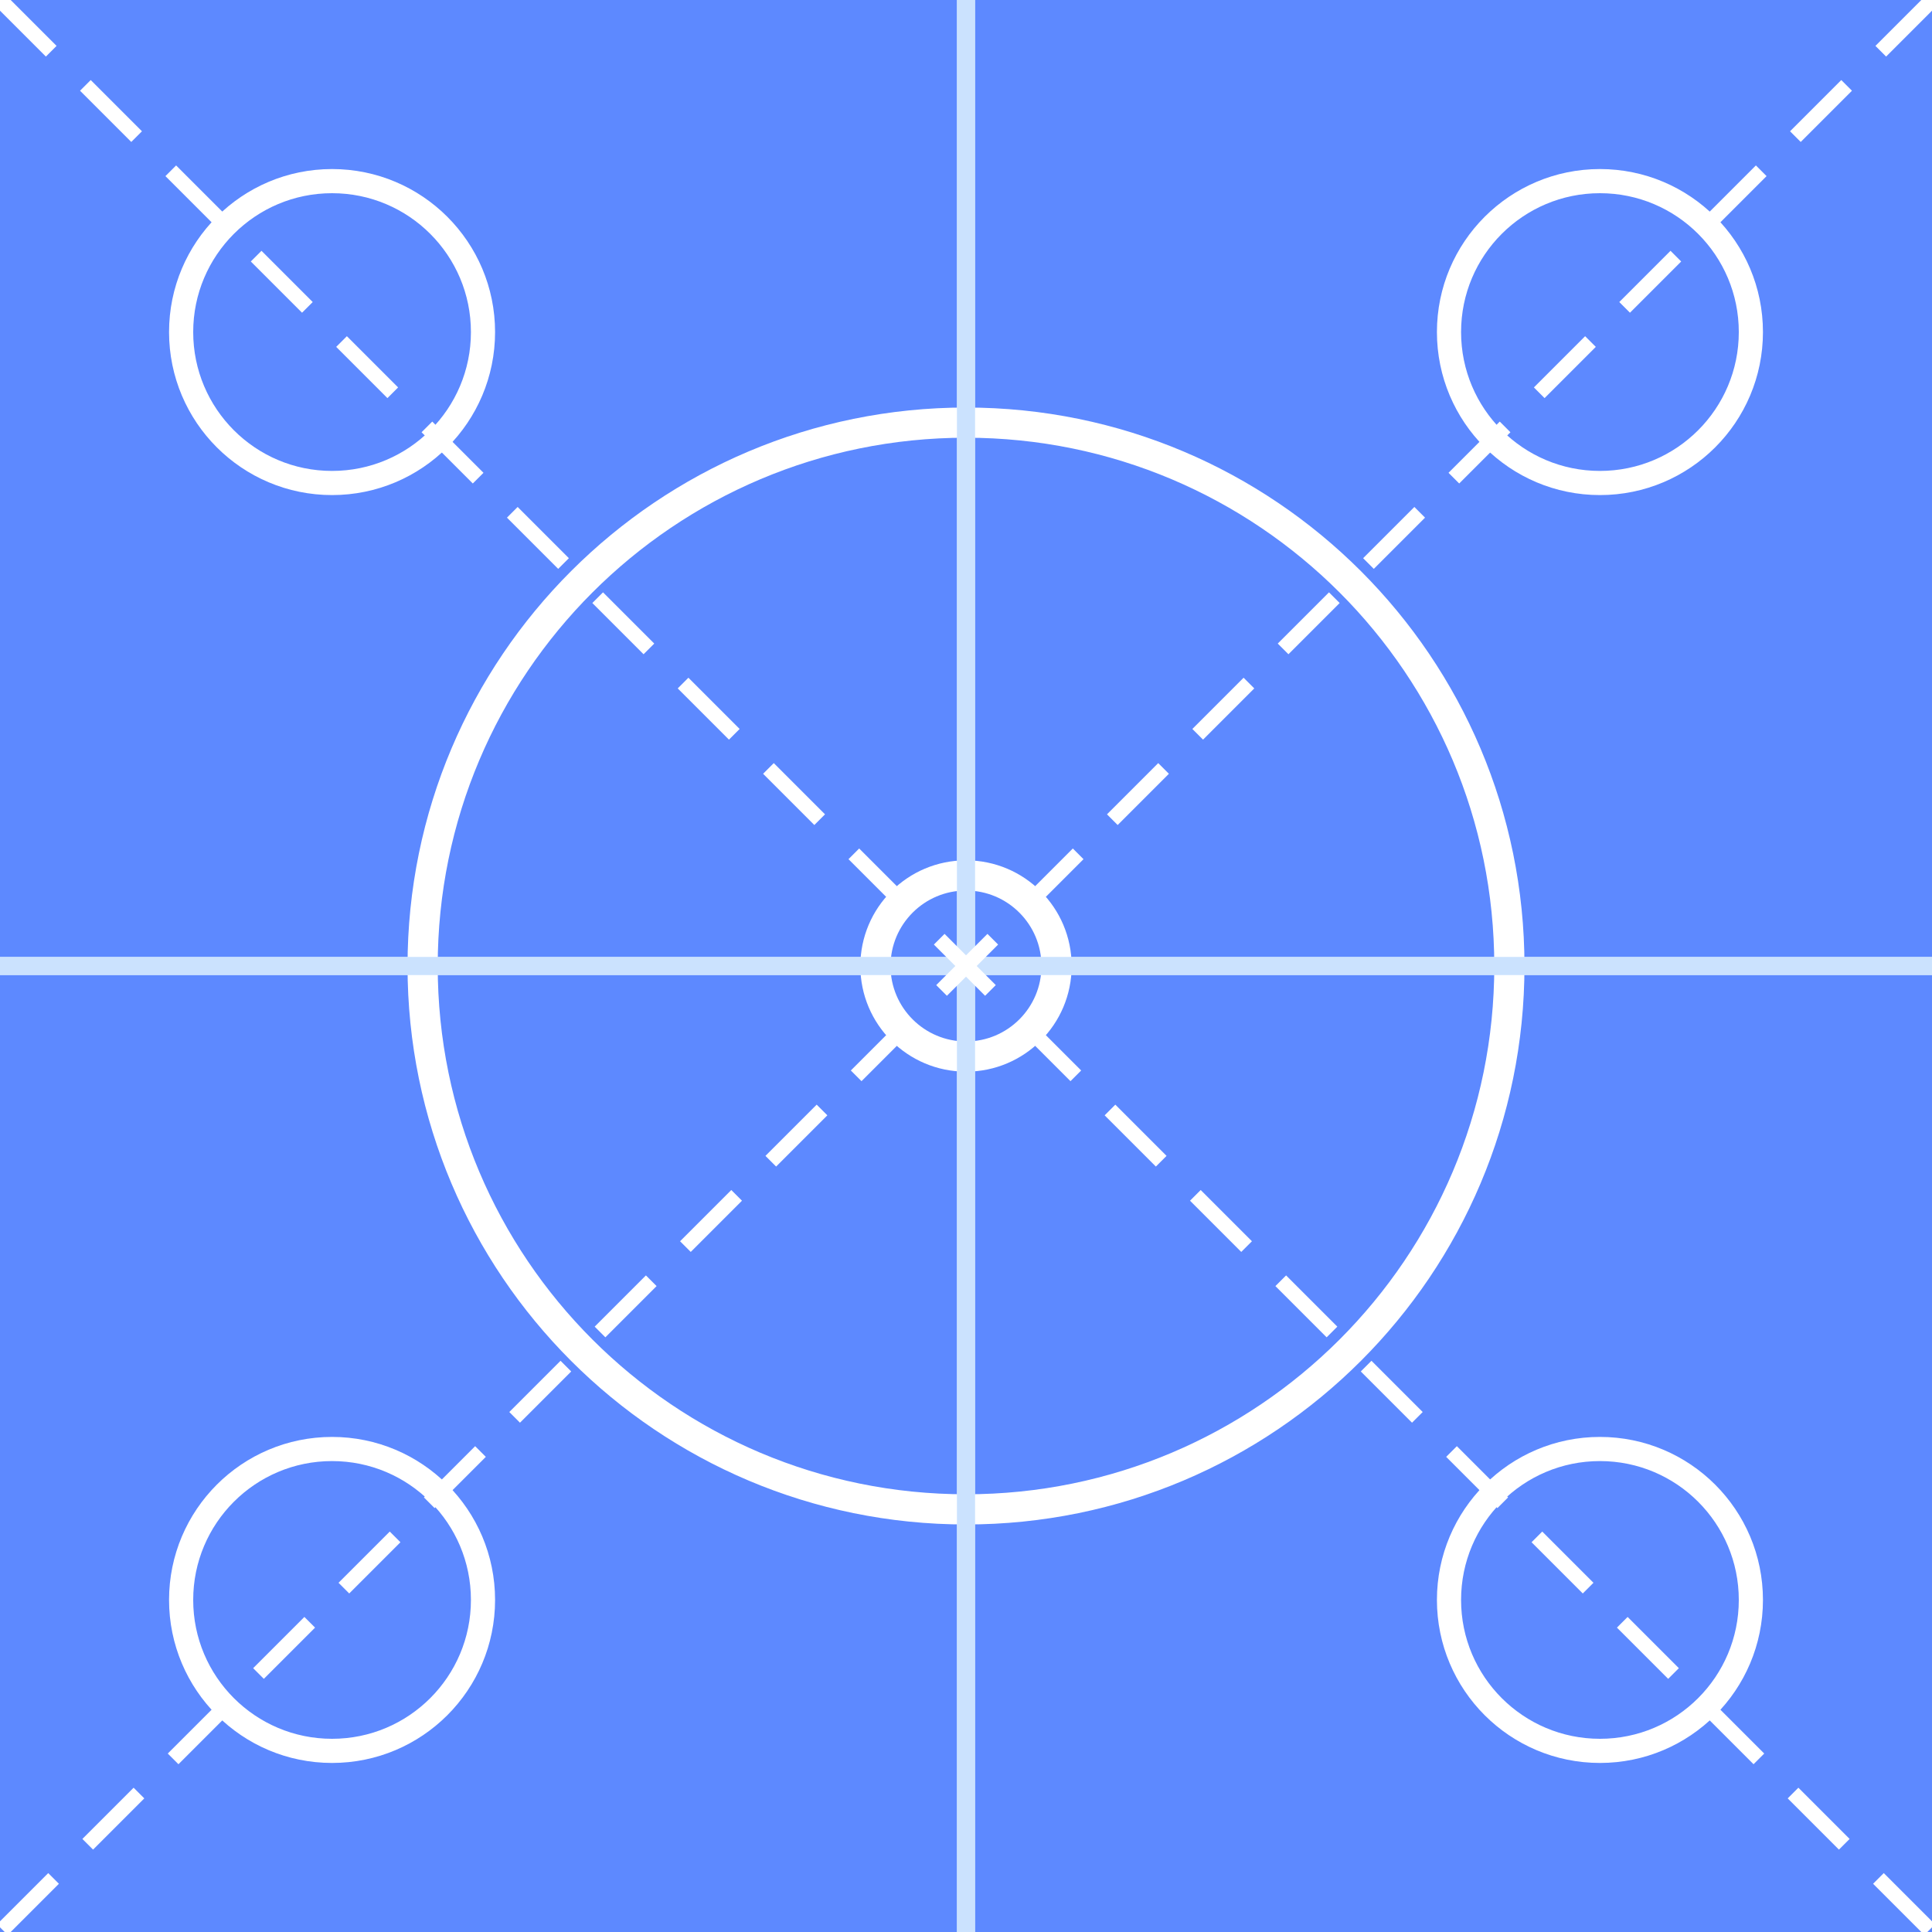
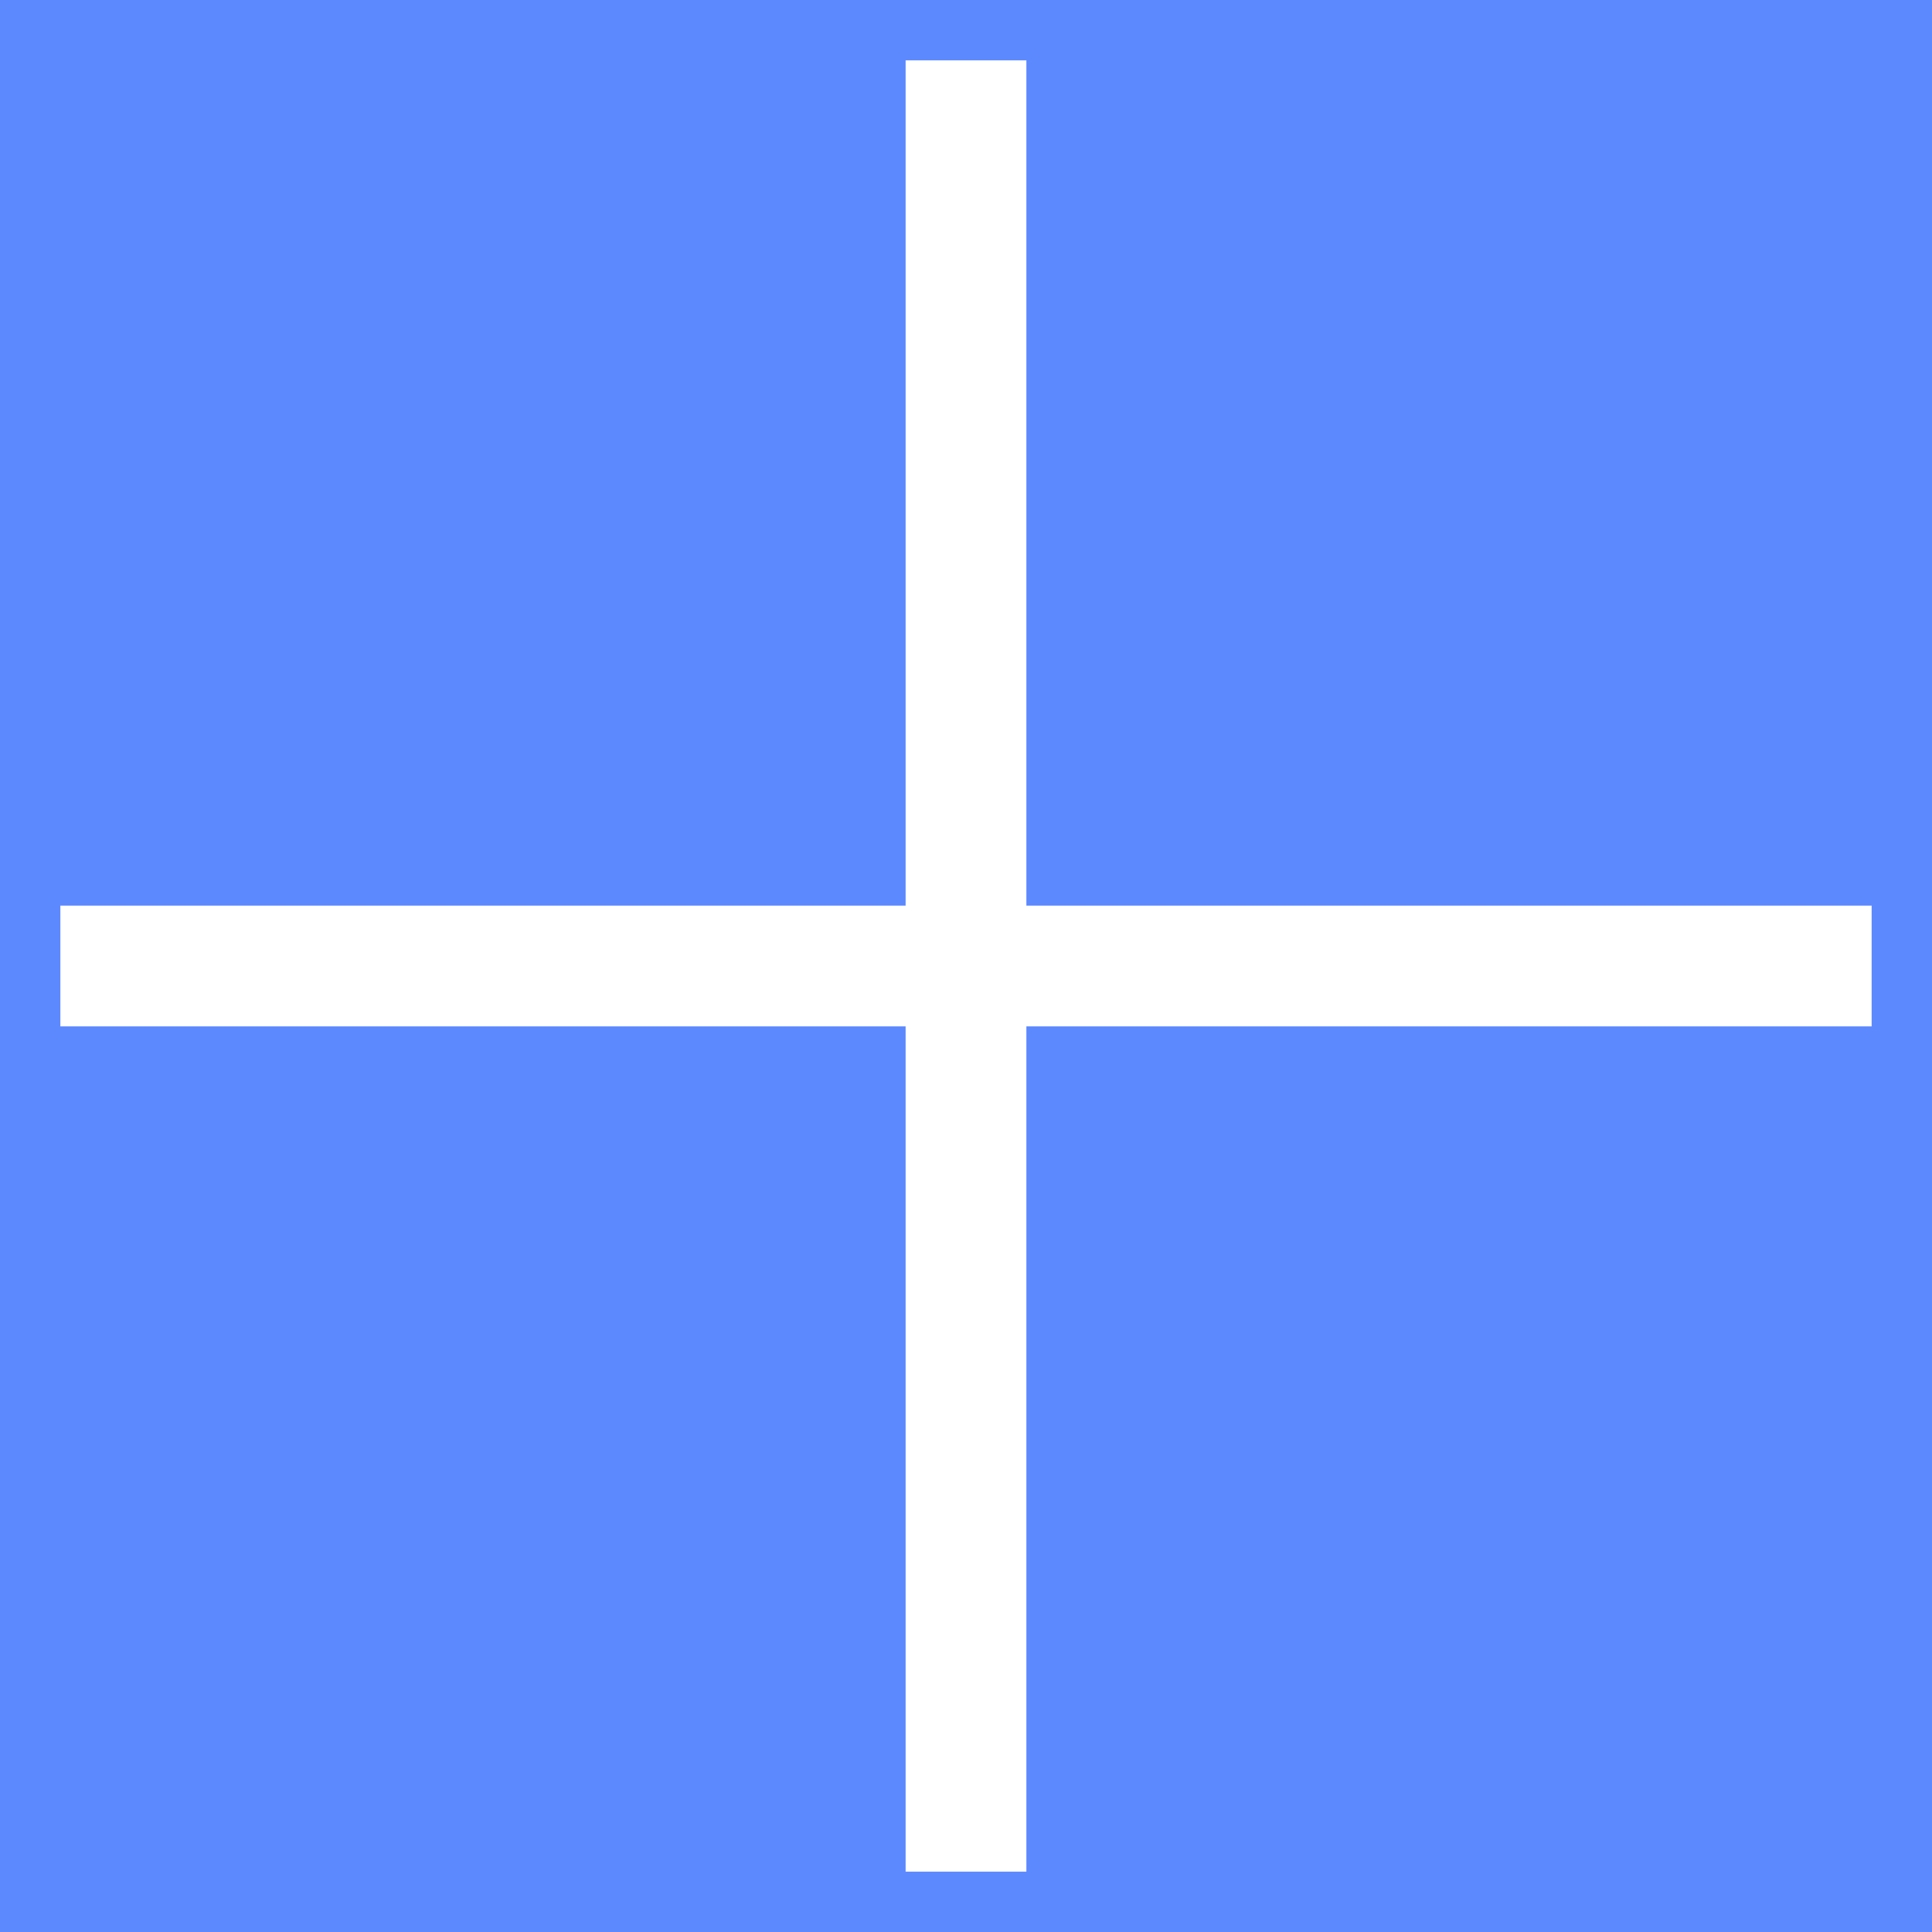
<svg xmlns="http://www.w3.org/2000/svg" width="32" height="32" viewBox="0 0 32 32">
  <rect width="32" height="32" fill="#5d89ff" />
-   <g stroke="#cbe2fe" stroke-width="0.3" fill="none">
-     <line x1="0" y1="16" x2="32" y2="16" />
-     <line x1="16" y1="0" x2="16" y2="32" />
-   </g>
-   <g fill="none">
-     <circle cx="16" cy="16" r="9" stroke="white" stroke-opacity="1" stroke-width="0.5" />
-     <circle cx="16" cy="16" r="1.5" stroke="white" stroke-opacity="1" stroke-width="0.5" />
-     <line x1="16" y1="0" x2="16" y2="32" stroke="#cbe2fe" stroke-width="0.3" />
-     <line x1="0" y1="16" x2="32" y2="16" stroke="#cbe2fe" stroke-width="0.3" />
-     <line x1="0" y1="0" x2="32" y2="32" stroke="white" stroke-opacity="1" stroke-width="0.25" stroke-dasharray="1.2 0.8" />
-     <line x1="32" y1="0" x2="0" y2="32" stroke="white" stroke-opacity="1" stroke-width="0.25" stroke-dasharray="1.2 0.8" />
-     <circle cx="5.5" cy="5.5" r="2.5" stroke="white" stroke-opacity="1" stroke-width="0.4" />
-     <circle cx="26.5" cy="5.5" r="2.5" stroke="white" stroke-opacity="1" stroke-width="0.4" />
-     <circle cx="5.5" cy="26.5" r="2.5" stroke="white" stroke-opacity="1" stroke-width="0.4" />
-     <circle cx="26.5" cy="26.5" r="2.5" stroke="white" stroke-opacity="1" stroke-width="0.4" />
-   </g>
+   <line x1="1" y1="16" x2="31" y2="16" stroke="white" stroke-width="2" />
+   <line x1="16" y1="1" x2="16" y2="31" stroke="white" stroke-width="2" />
</svg>
